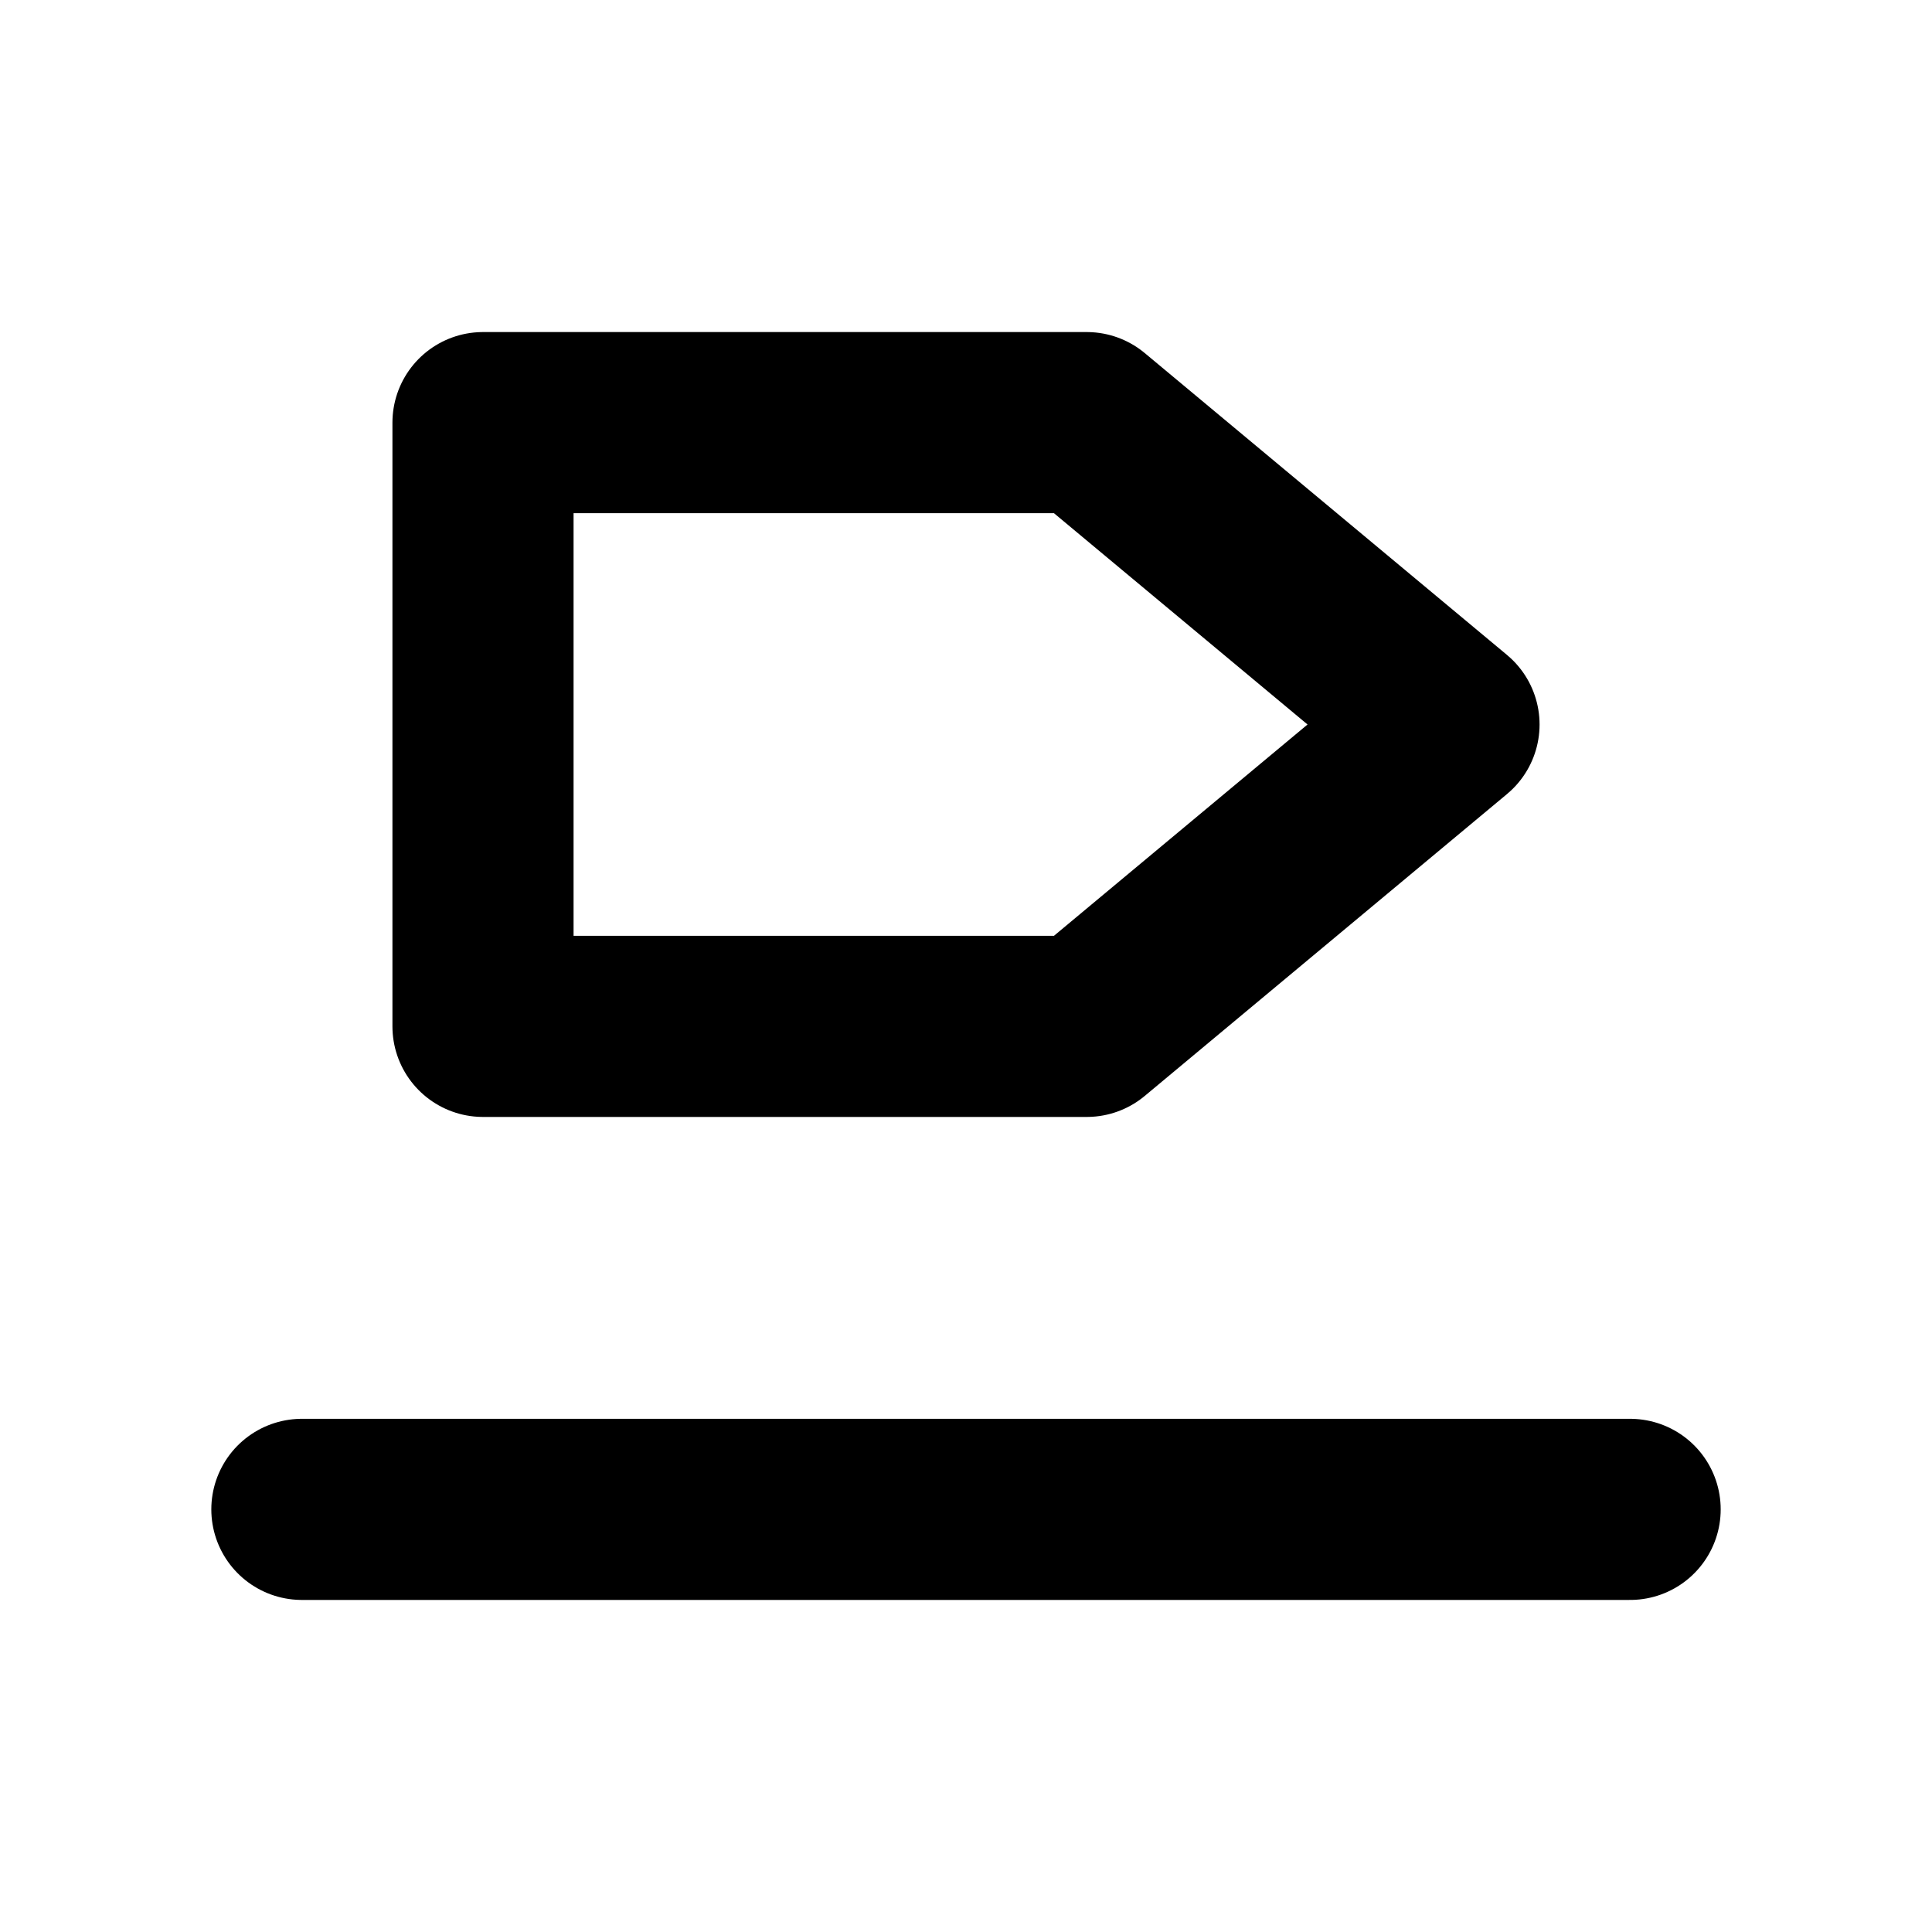
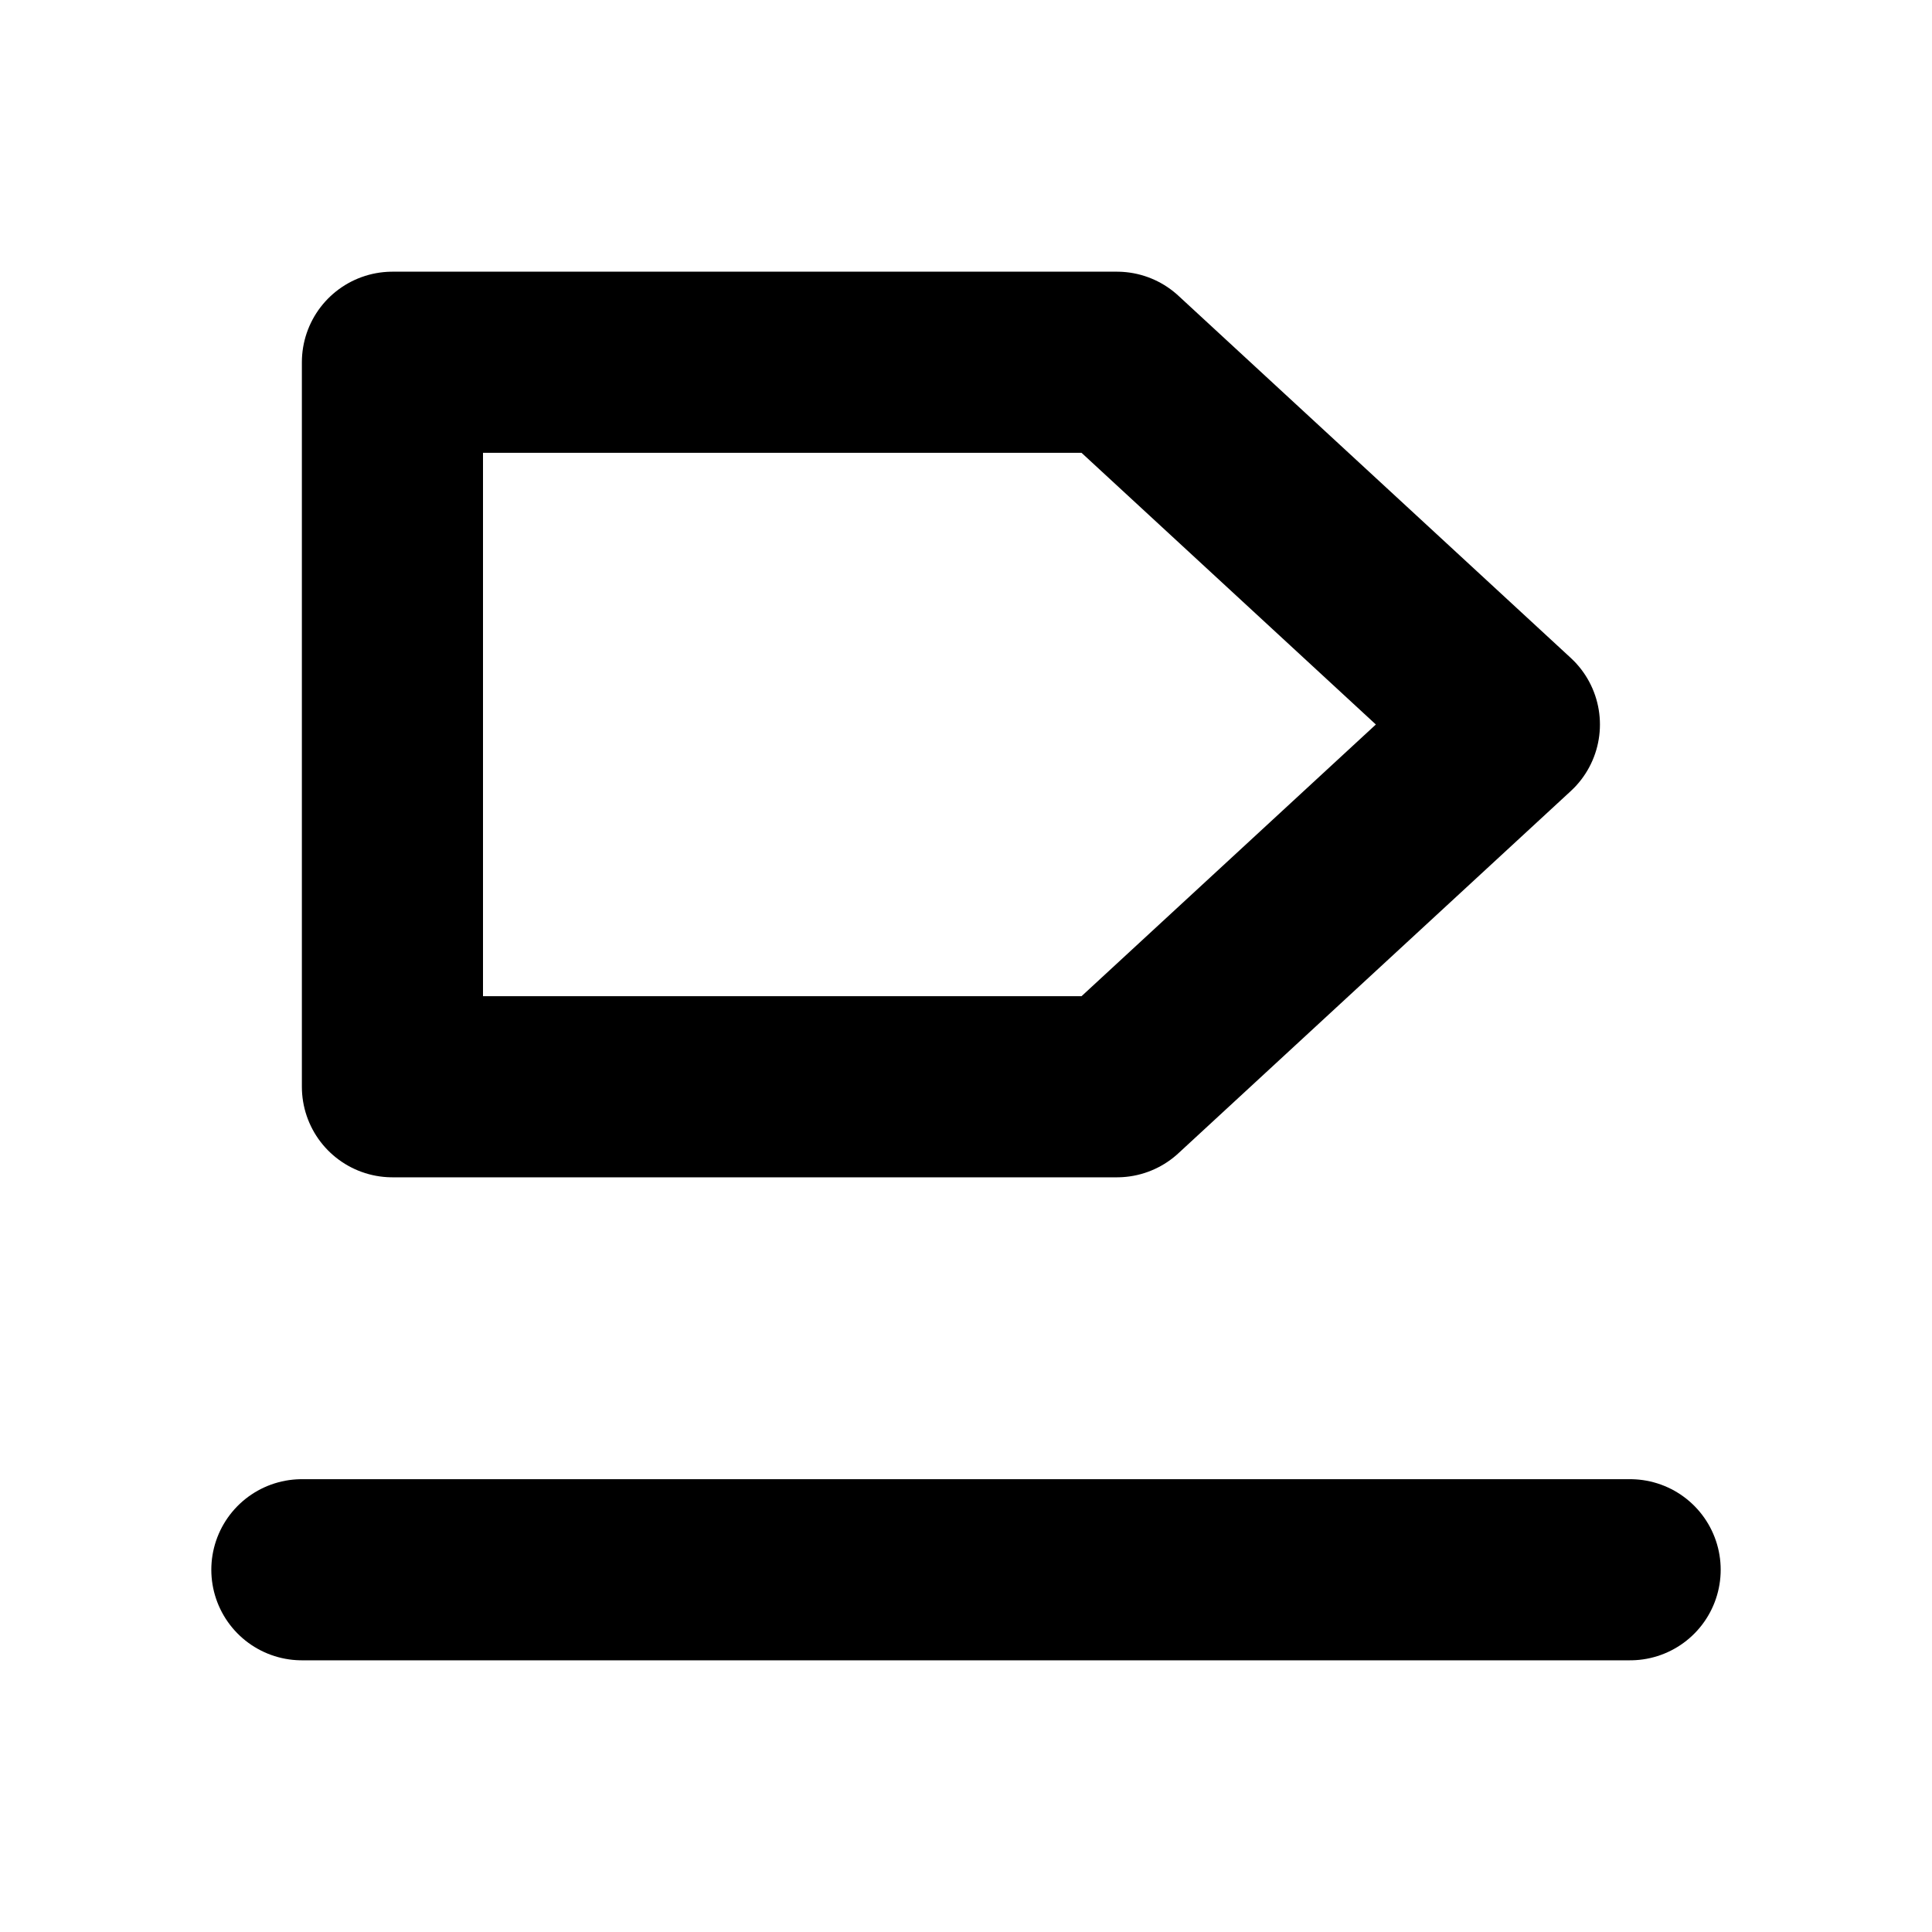
<svg xmlns="http://www.w3.org/2000/svg" viewBox="0 0 16 16" width="16" height="16">
-   <path d="M4 3.5h5l3 2.5-3 2.5H4z M2.5 12.5h11" fill="none" stroke="currentColor" stroke-width="1.5" stroke-linecap="round" stroke-linejoin="round" />
+   <path d="M3.25 3h6l3.25 3-3.25 3h-6z M2.5 13h11" fill="none" stroke="currentColor" stroke-width="1.5" stroke-linecap="round" stroke-linejoin="round" />
</svg>
